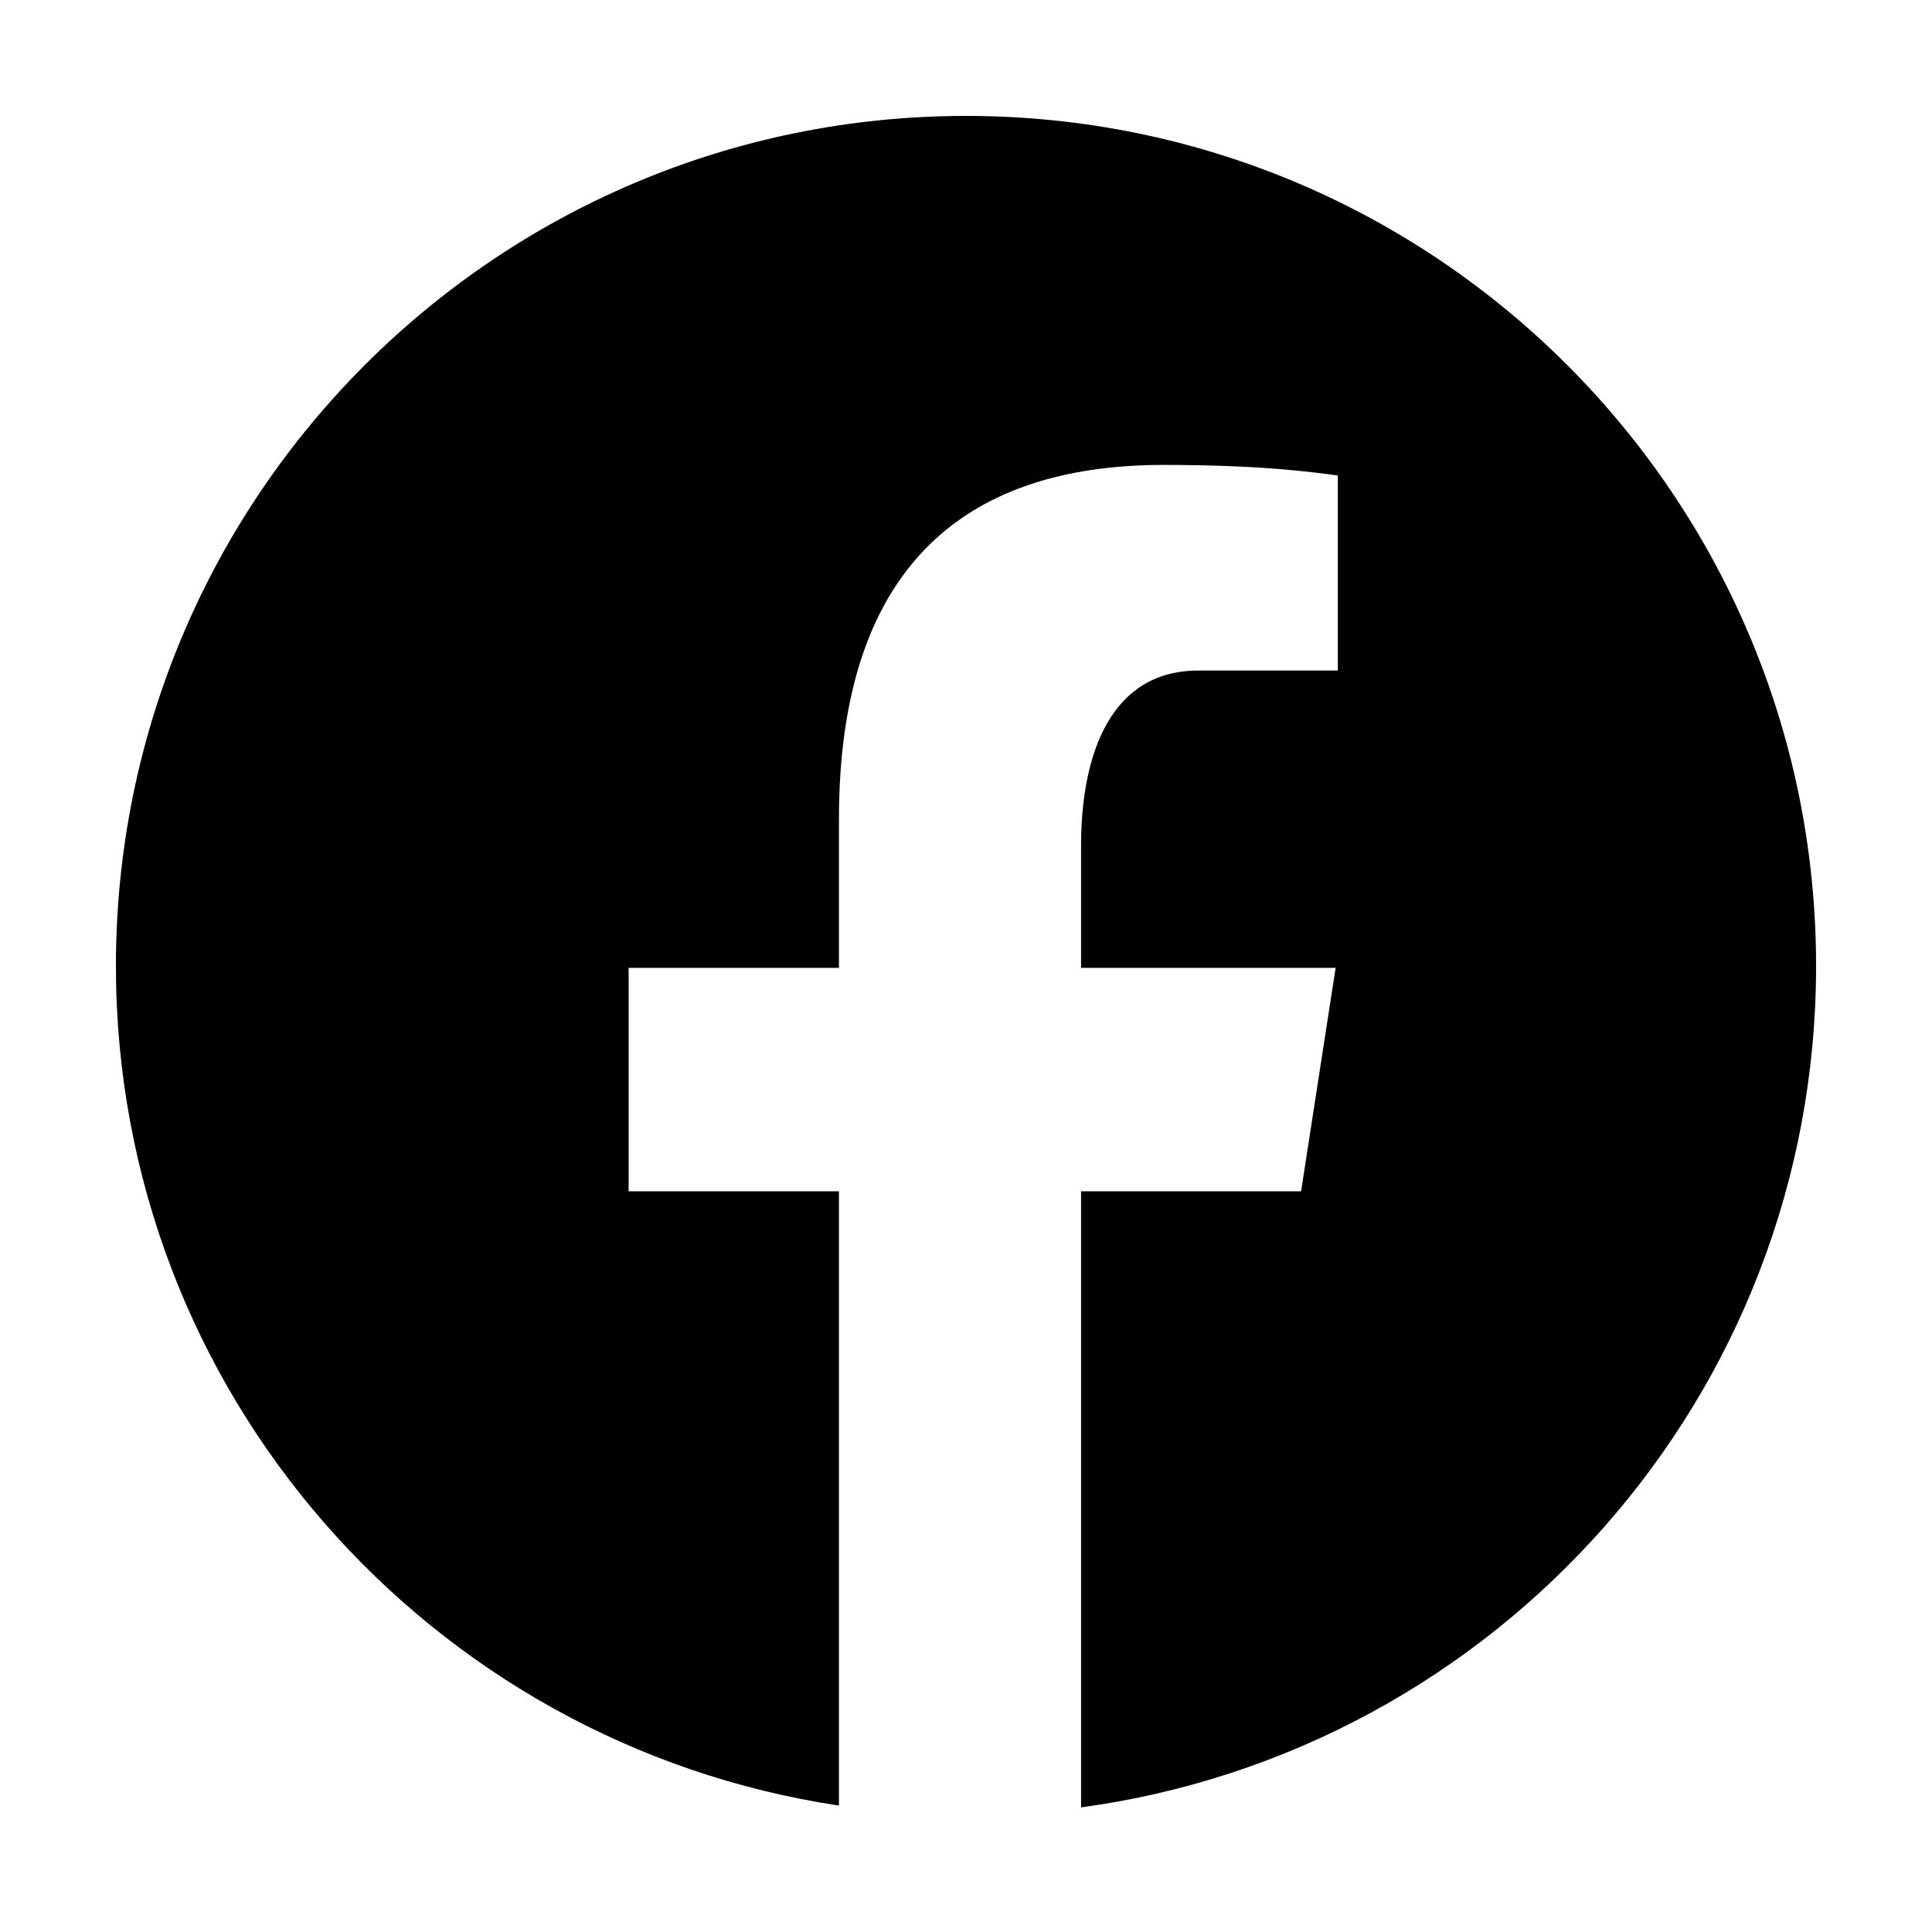
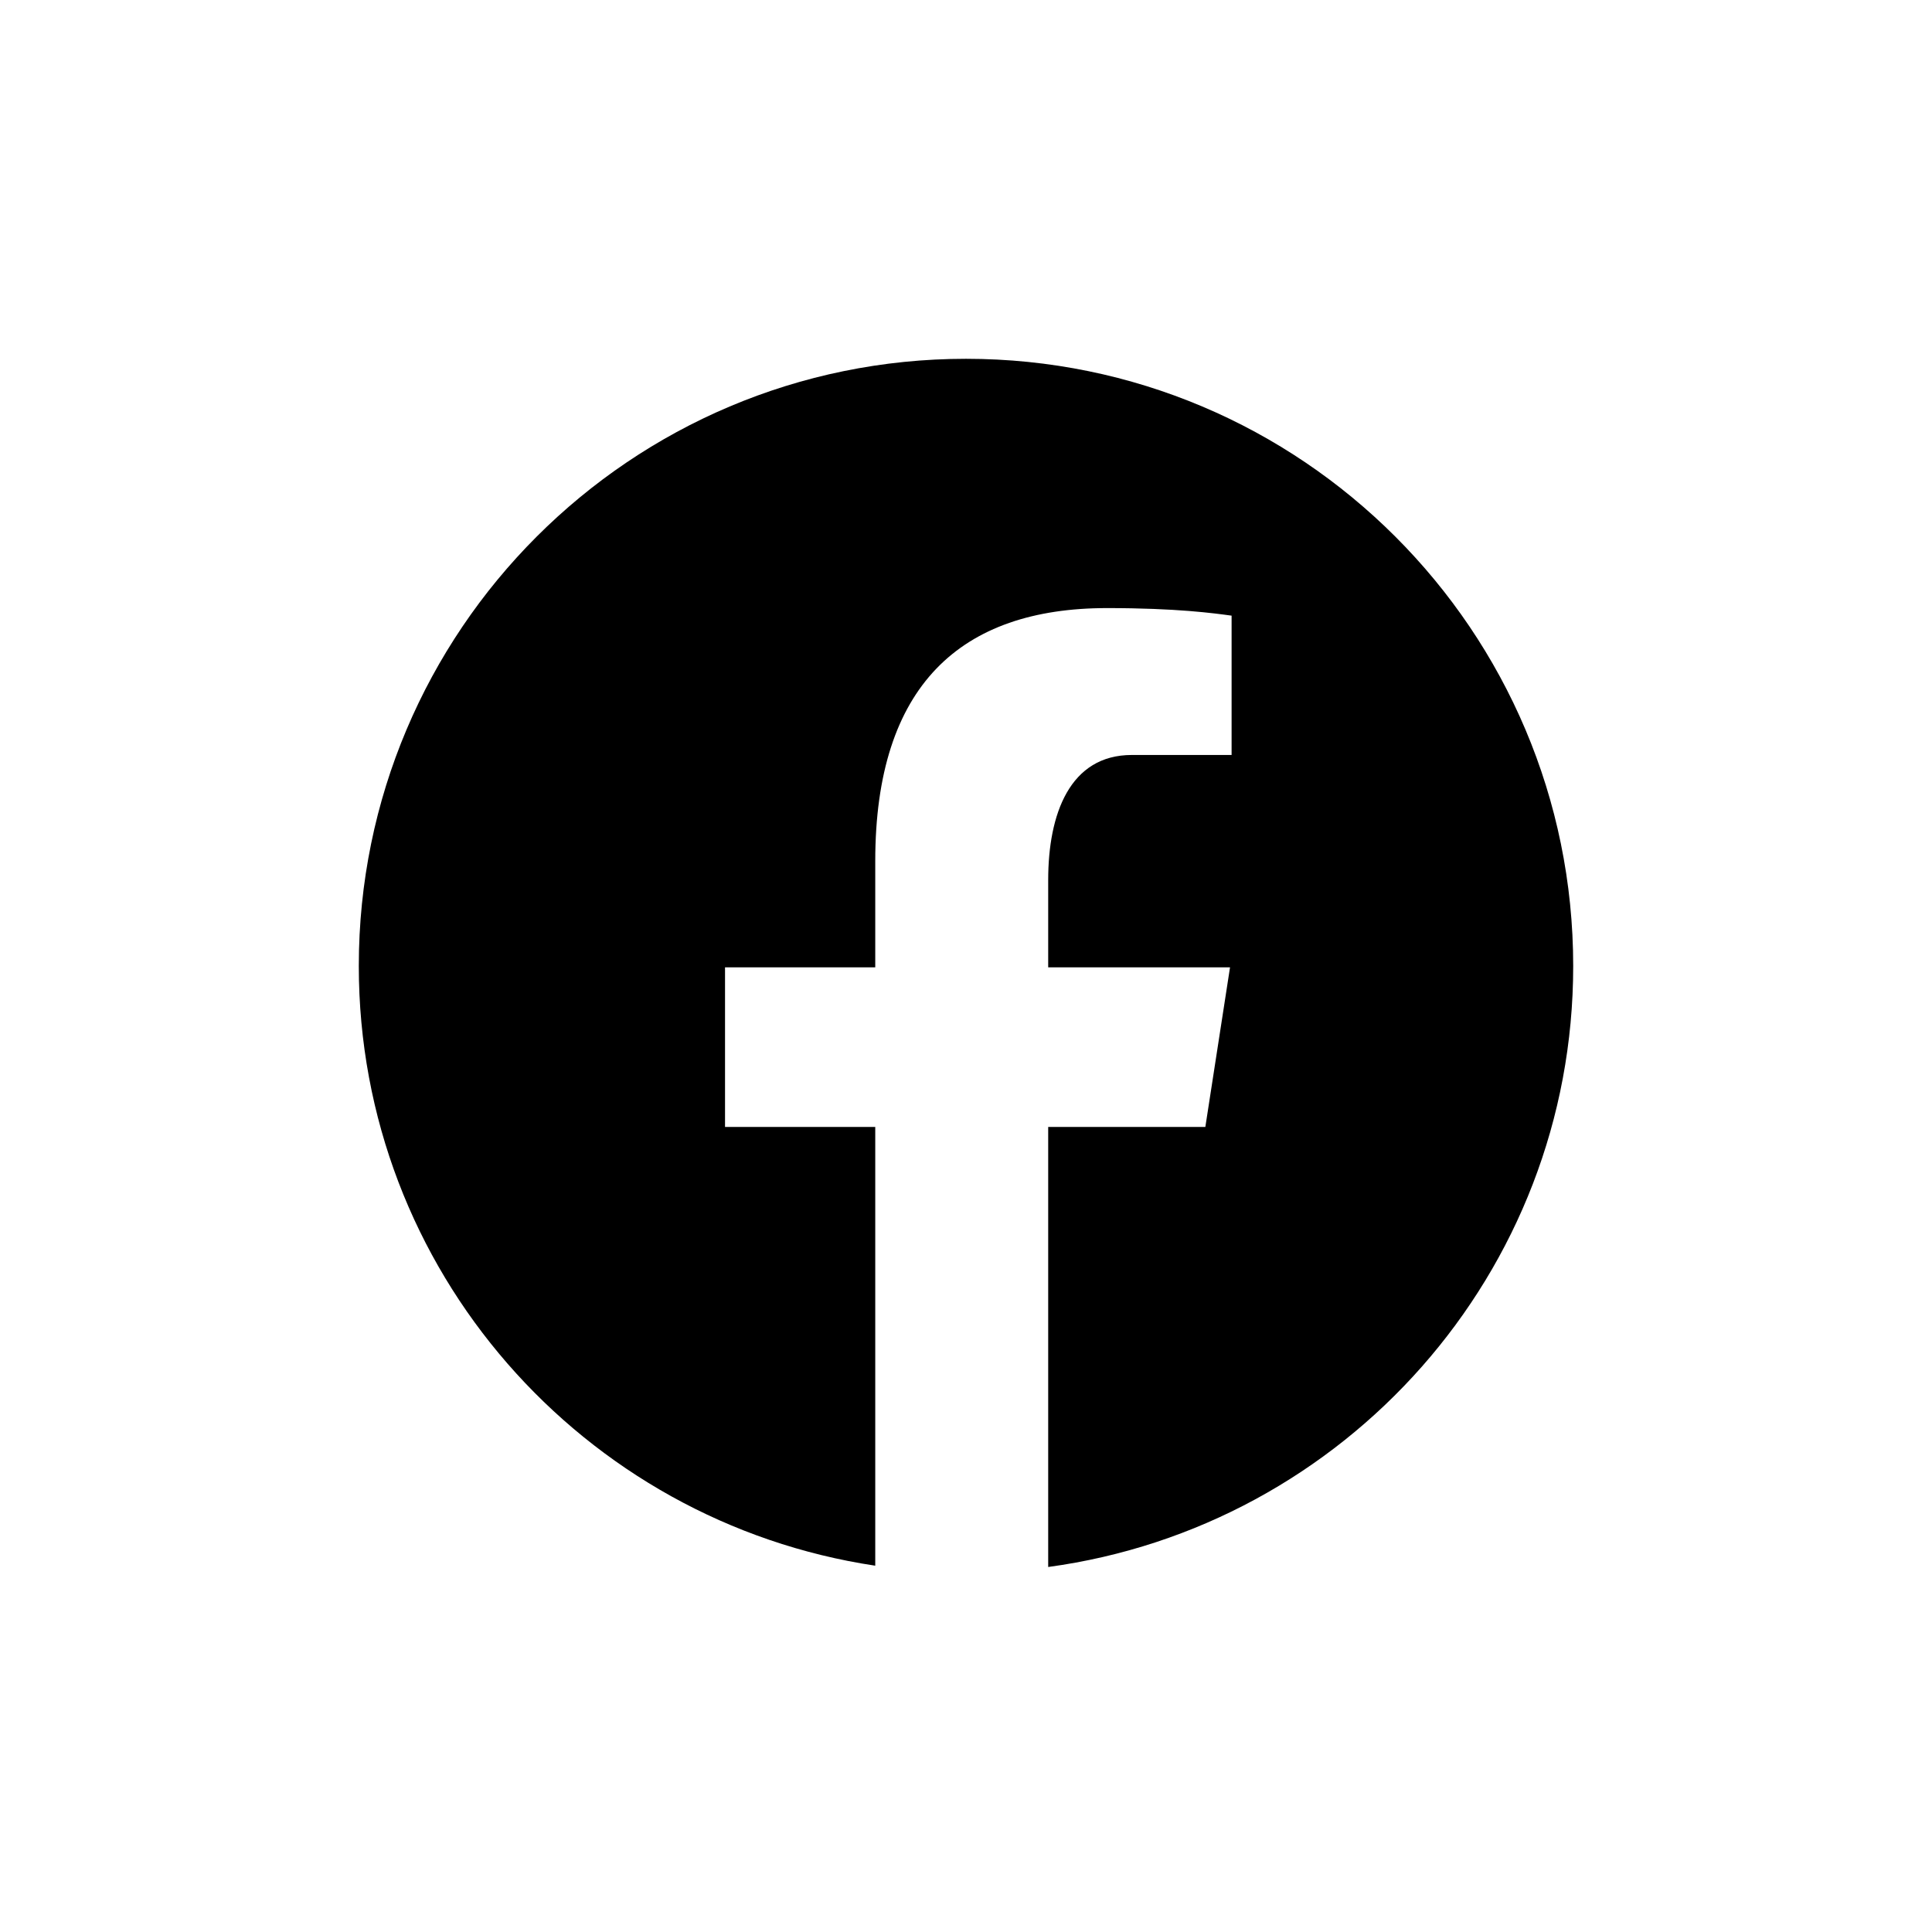
- <svg xmlns="http://www.w3.org/2000/svg" viewBox="0 0 50 50" width="50px" height="50px">
+ <svg xmlns="http://www.w3.org/2000/svg" viewBox="-10 -10 70 70" width="45px" height="45px">
  <path d="M25,3C12.85,3,3,12.85,3,25c0,11.03,8.125,20.137,18.712,21.728V30.831h-5.443v-5.783h5.443v-3.848 c0-6.371,3.104-9.168,8.399-9.168c2.536,0,3.877,0.188,4.512,0.274v5.048h-3.612c-2.248,0-3.033,2.131-3.033,4.533v3.161h6.588 l-0.894,5.783h-5.694v15.944C38.716,45.318,47,36.137,47,25C47,12.85,37.15,3,25,3z" />
</svg>
